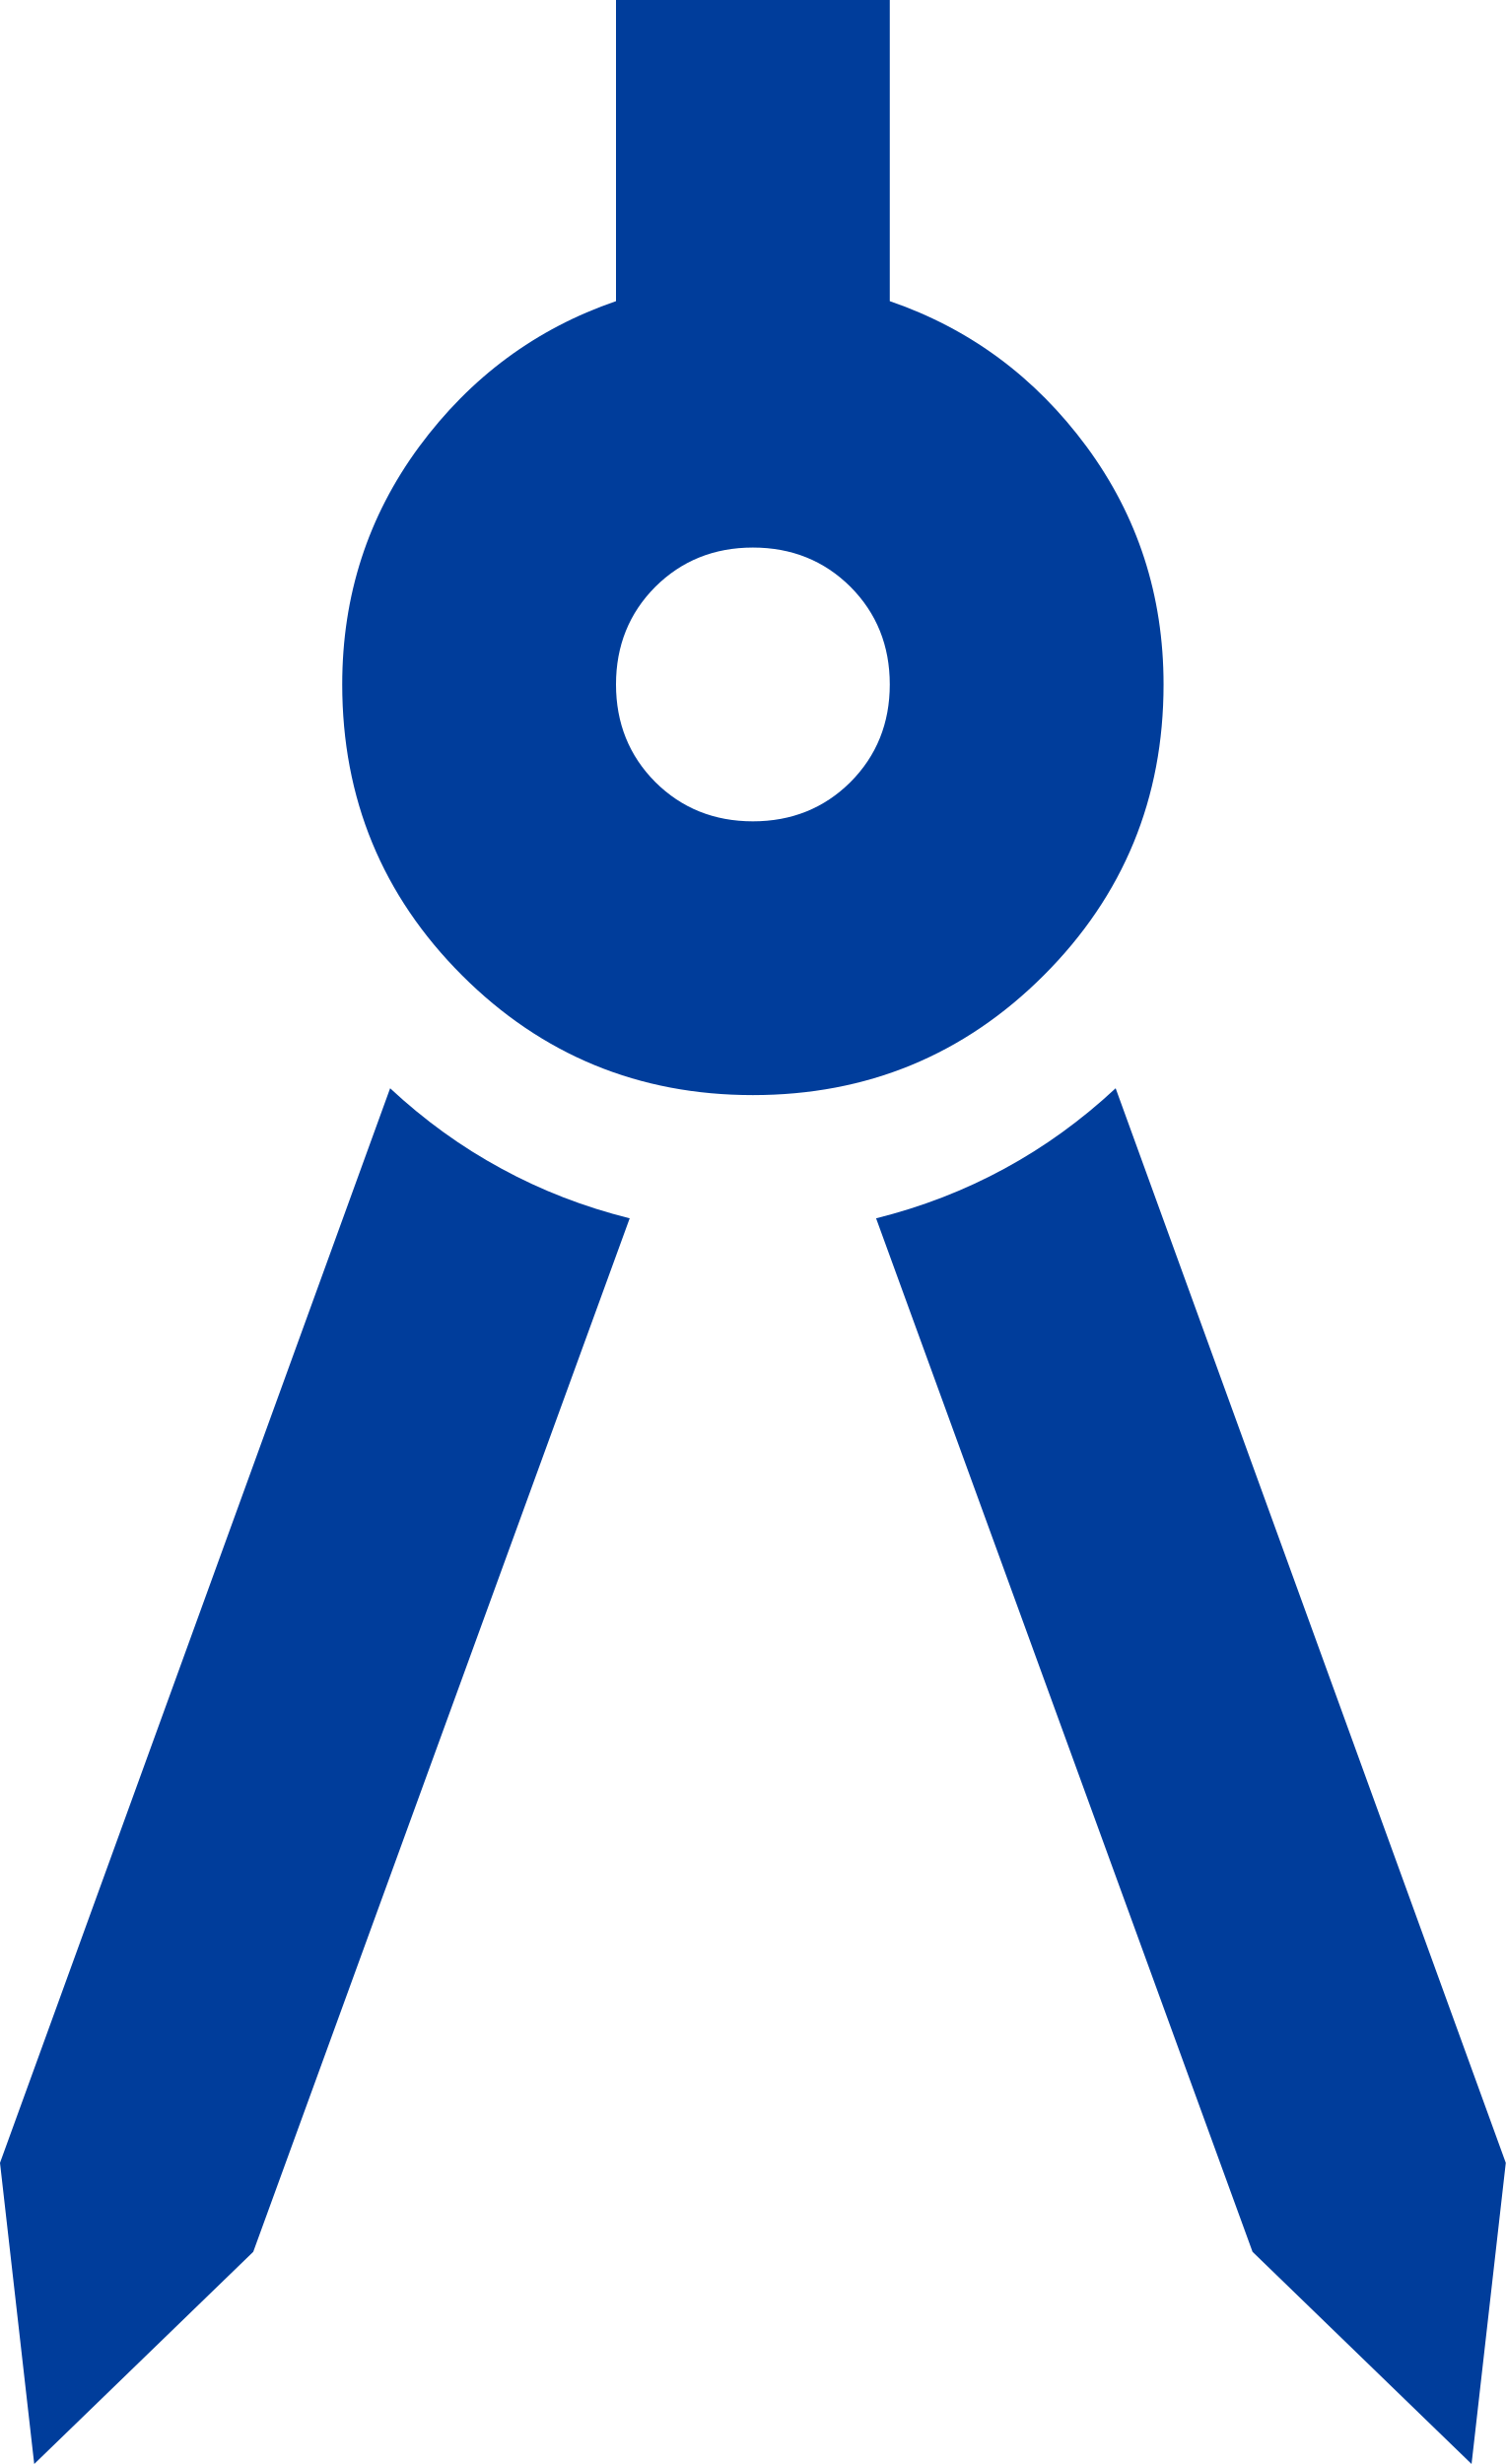
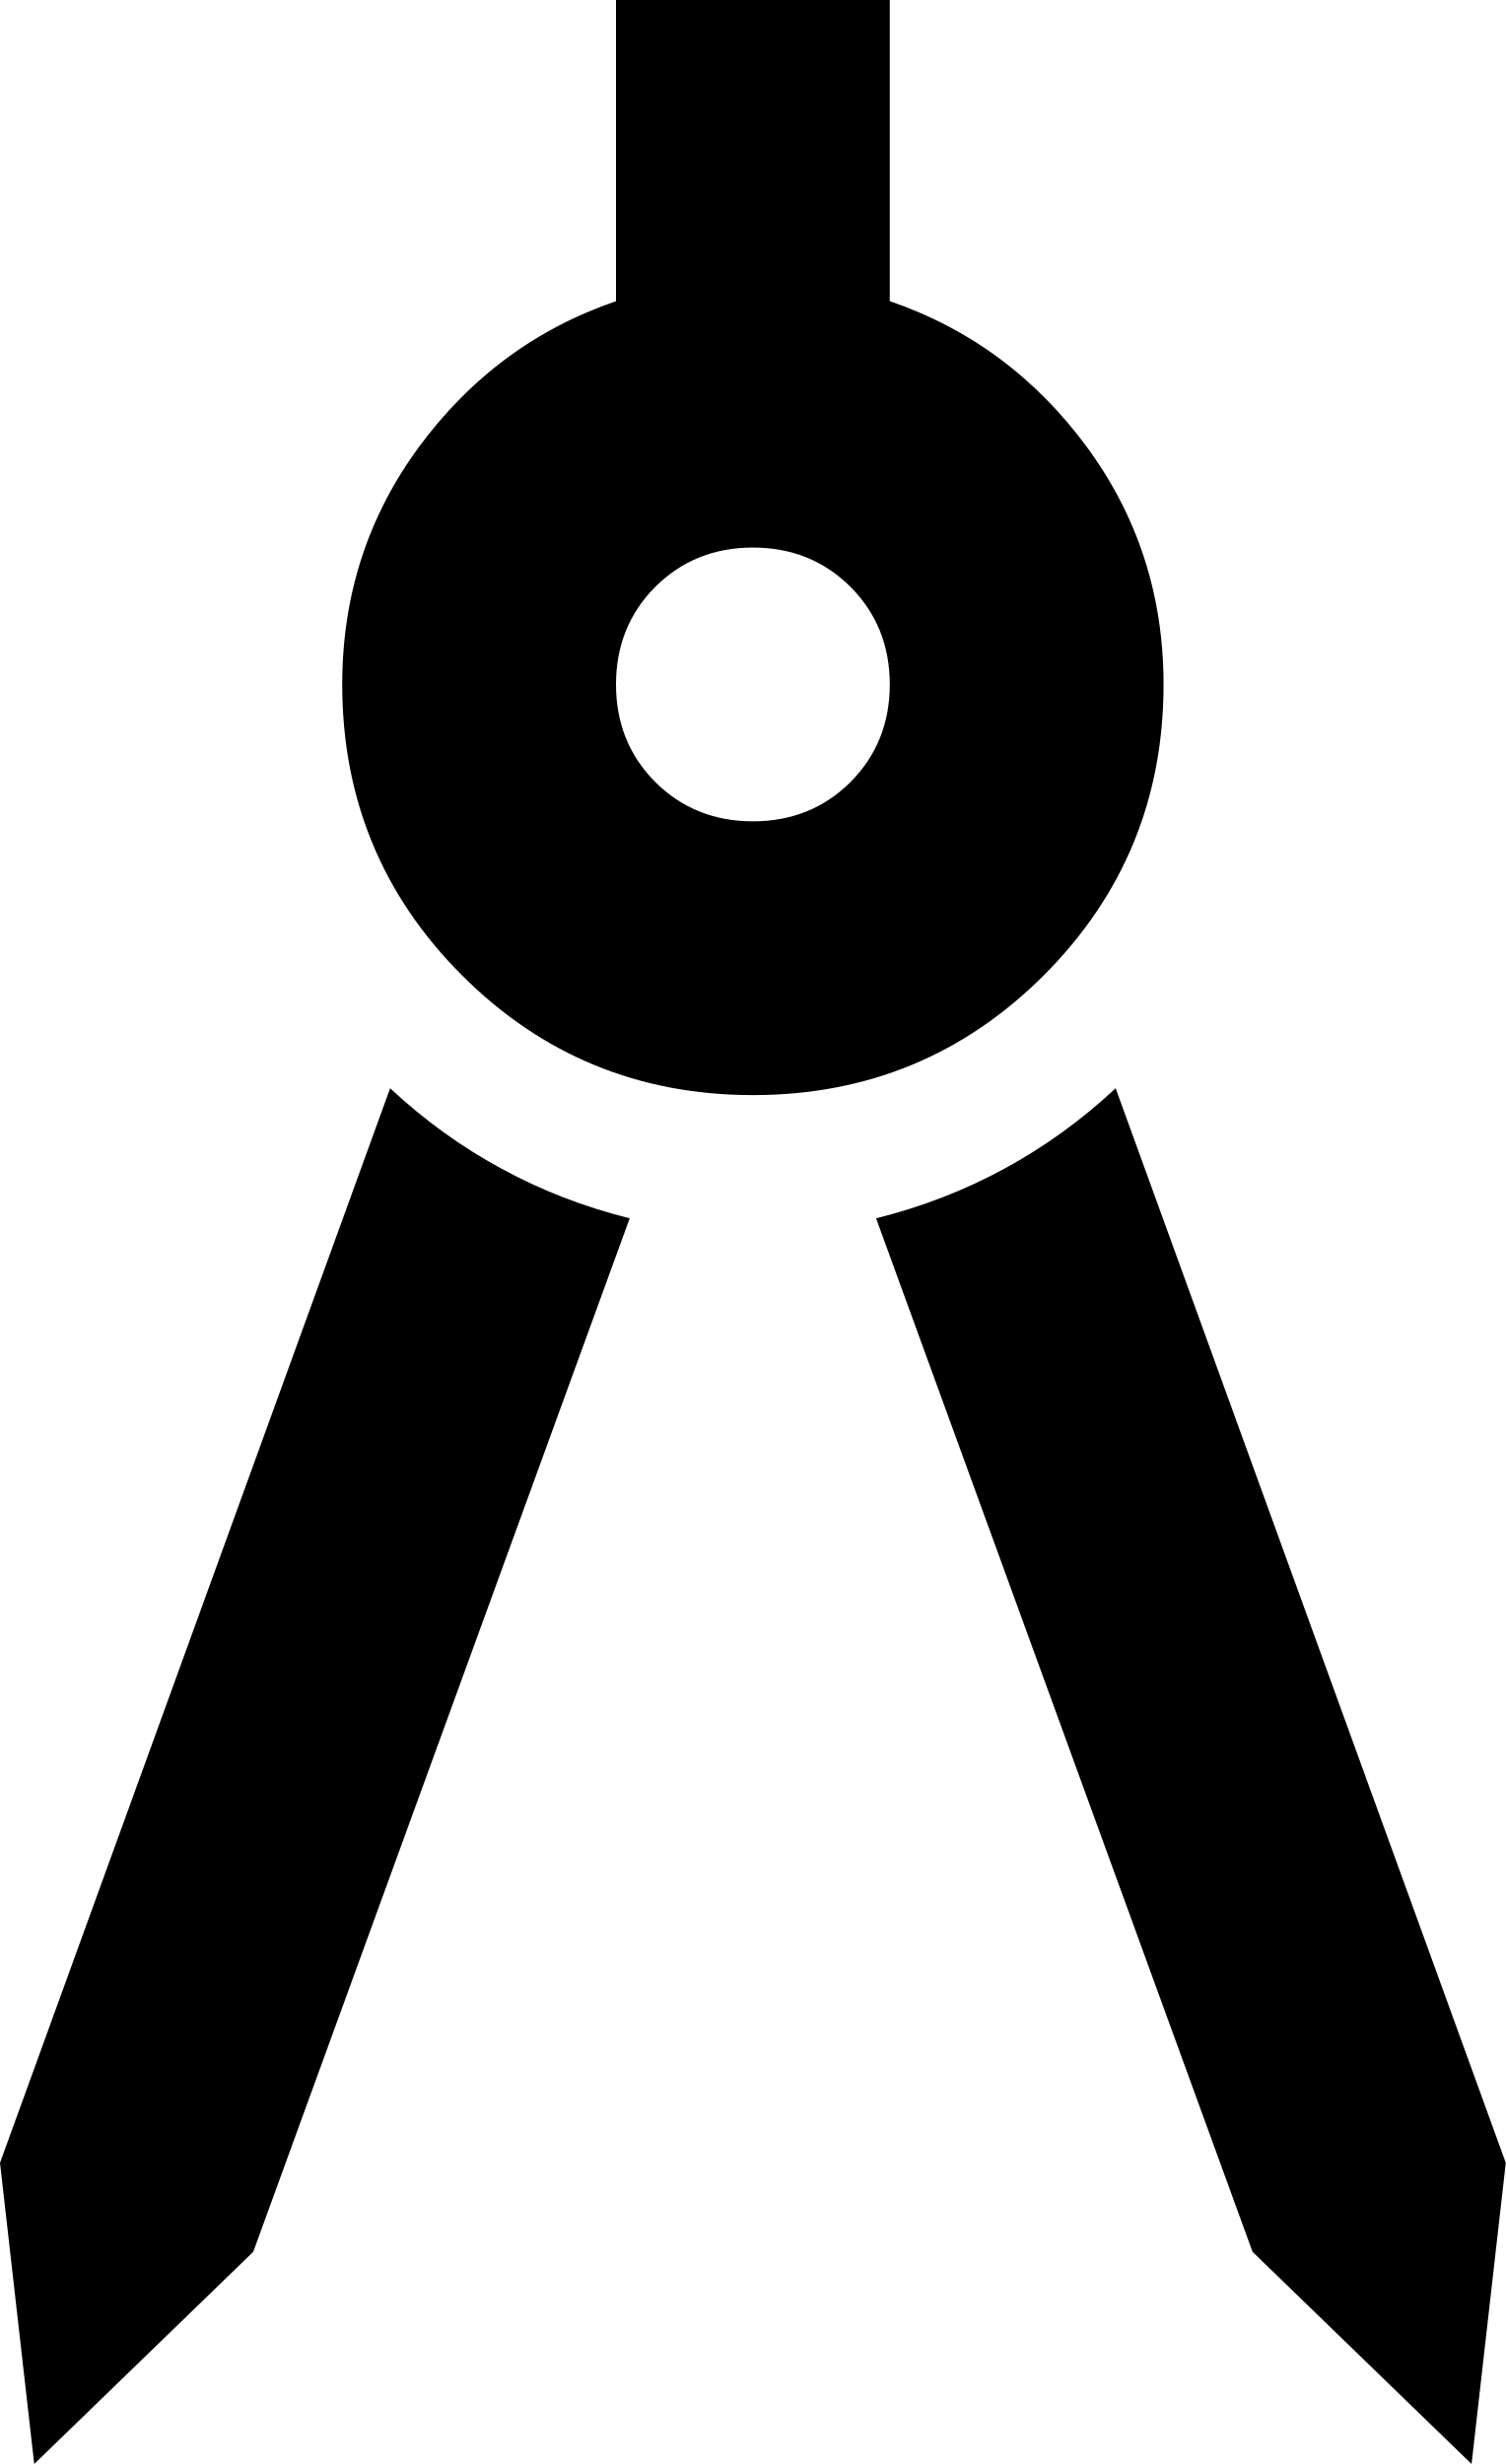
<svg xmlns="http://www.w3.org/2000/svg" width="11" height="18" viewBox="0 0 11 18" fill="none">
-   <path d="M0.25 18L0 15.8L2.85 7.95C3.1 8.183 3.371 8.379 3.663 8.537C3.954 8.696 4.267 8.817 4.6 8.9L1.85 16.45L0.25 18ZM10.75 18L9.15 16.45L6.4 8.9C6.733 8.817 7.046 8.696 7.338 8.537C7.629 8.379 7.9 8.183 8.15 7.95L11 15.8L10.75 18ZM5.5 8C4.667 8 3.958 7.708 3.375 7.125C2.792 6.542 2.5 5.833 2.5 5C2.5 4.35 2.688 3.771 3.062 3.263C3.438 2.754 3.917 2.4 4.5 2.2V0H6.5V2.2C7.083 2.4 7.562 2.754 7.938 3.263C8.312 3.771 8.5 4.35 8.5 5C8.5 5.833 8.208 6.542 7.625 7.125C7.042 7.708 6.333 8 5.5 8ZM5.5 6C5.783 6 6.021 5.904 6.213 5.713C6.404 5.521 6.5 5.283 6.5 5C6.5 4.717 6.404 4.479 6.213 4.287C6.021 4.096 5.783 4 5.5 4C5.217 4 4.979 4.096 4.787 4.287C4.596 4.479 4.5 4.717 4.5 5C4.5 5.283 4.596 5.521 4.787 5.713C4.979 5.904 5.217 6 5.5 6Z" fill="#003D9B" />
+   <path d="M0.25 18L0 15.8L2.85 7.95C3.1 8.183 3.371 8.379 3.663 8.537C3.954 8.696 4.267 8.817 4.6 8.9L1.85 16.45L0.25 18ZM10.75 18L9.15 16.45L6.4 8.9C6.733 8.817 7.046 8.696 7.338 8.537C7.629 8.379 7.9 8.183 8.15 7.95L11 15.8L10.75 18ZM5.5 8C4.667 8 3.958 7.708 3.375 7.125C2.792 6.542 2.5 5.833 2.5 5C2.5 4.35 2.688 3.771 3.062 3.263C3.438 2.754 3.917 2.4 4.5 2.2V0H6.5V2.2C7.083 2.4 7.562 2.754 7.938 3.263C8.312 3.771 8.5 4.35 8.5 5C8.5 5.833 8.208 6.542 7.625 7.125C7.042 7.708 6.333 8 5.5 8ZM5.5 6C5.783 6 6.021 5.904 6.213 5.713C6.404 5.521 6.5 5.283 6.5 5C6.5 4.717 6.404 4.479 6.213 4.287C6.021 4.096 5.783 4 5.5 4C5.217 4 4.979 4.096 4.787 4.287C4.596 4.479 4.5 4.717 4.5 5C4.5 5.283 4.596 5.521 4.787 5.713C4.979 5.904 5.217 6 5.5 6Z" fill="currentColor" />
</svg>
